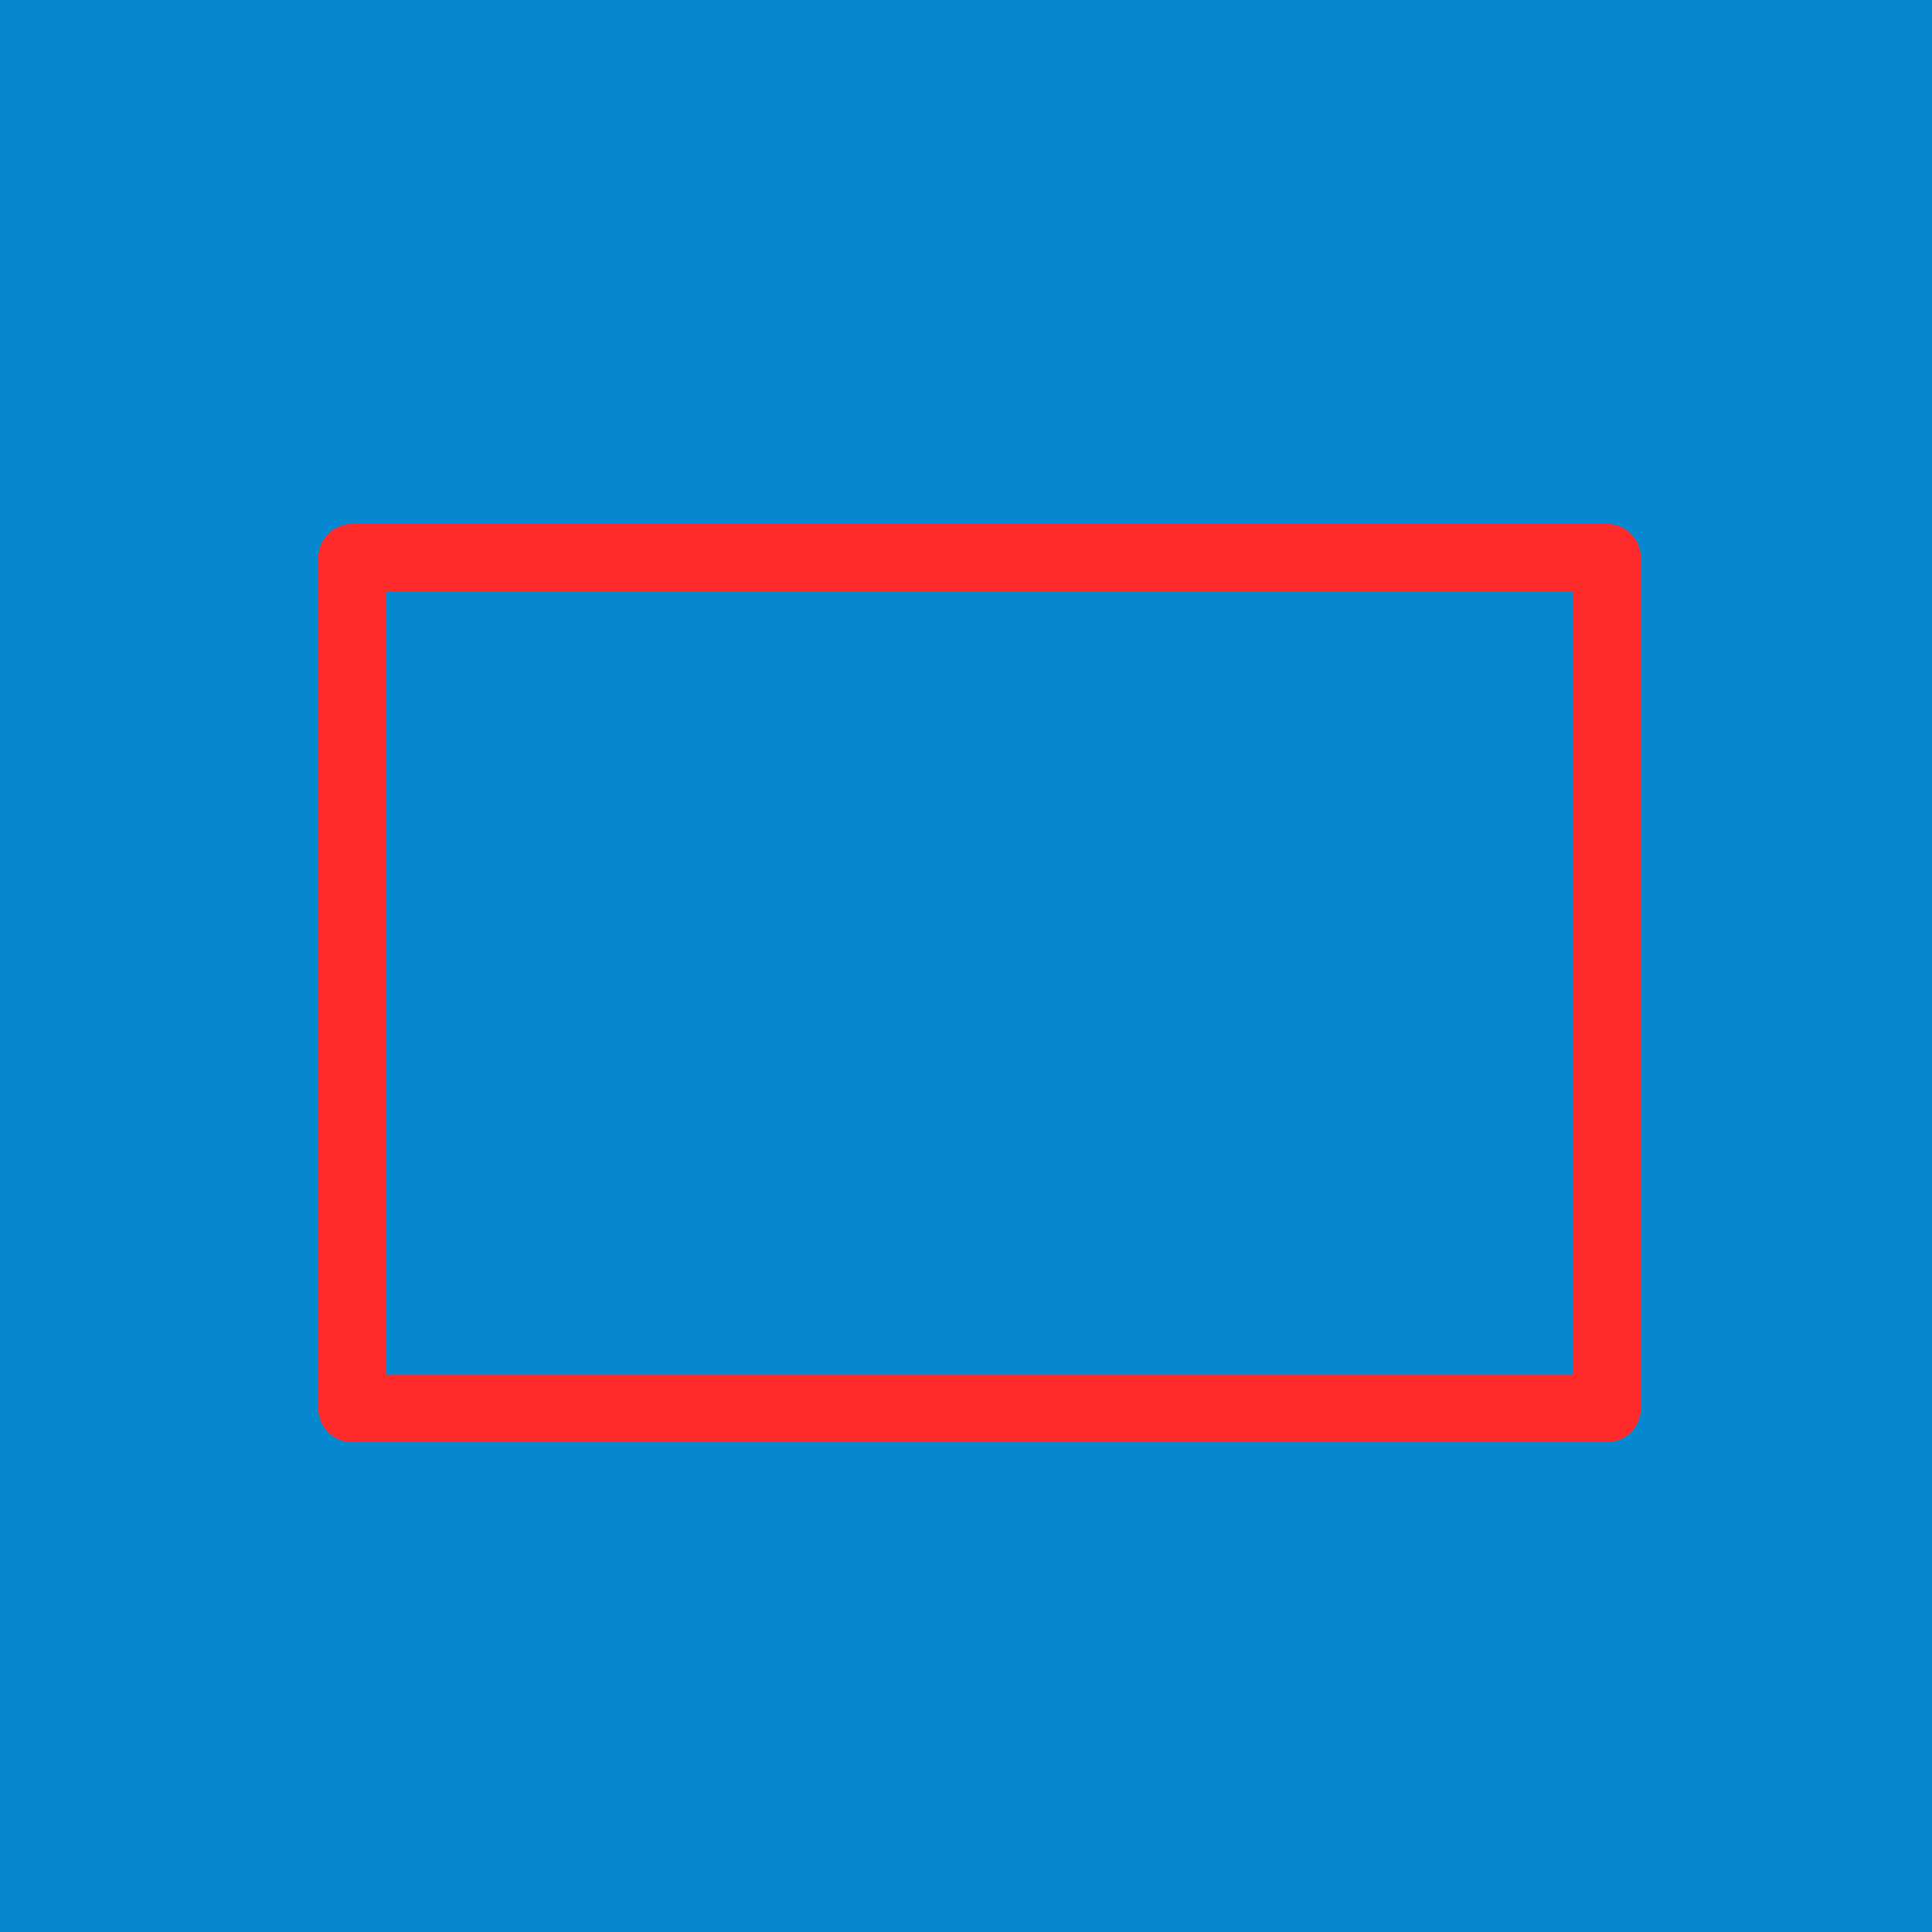
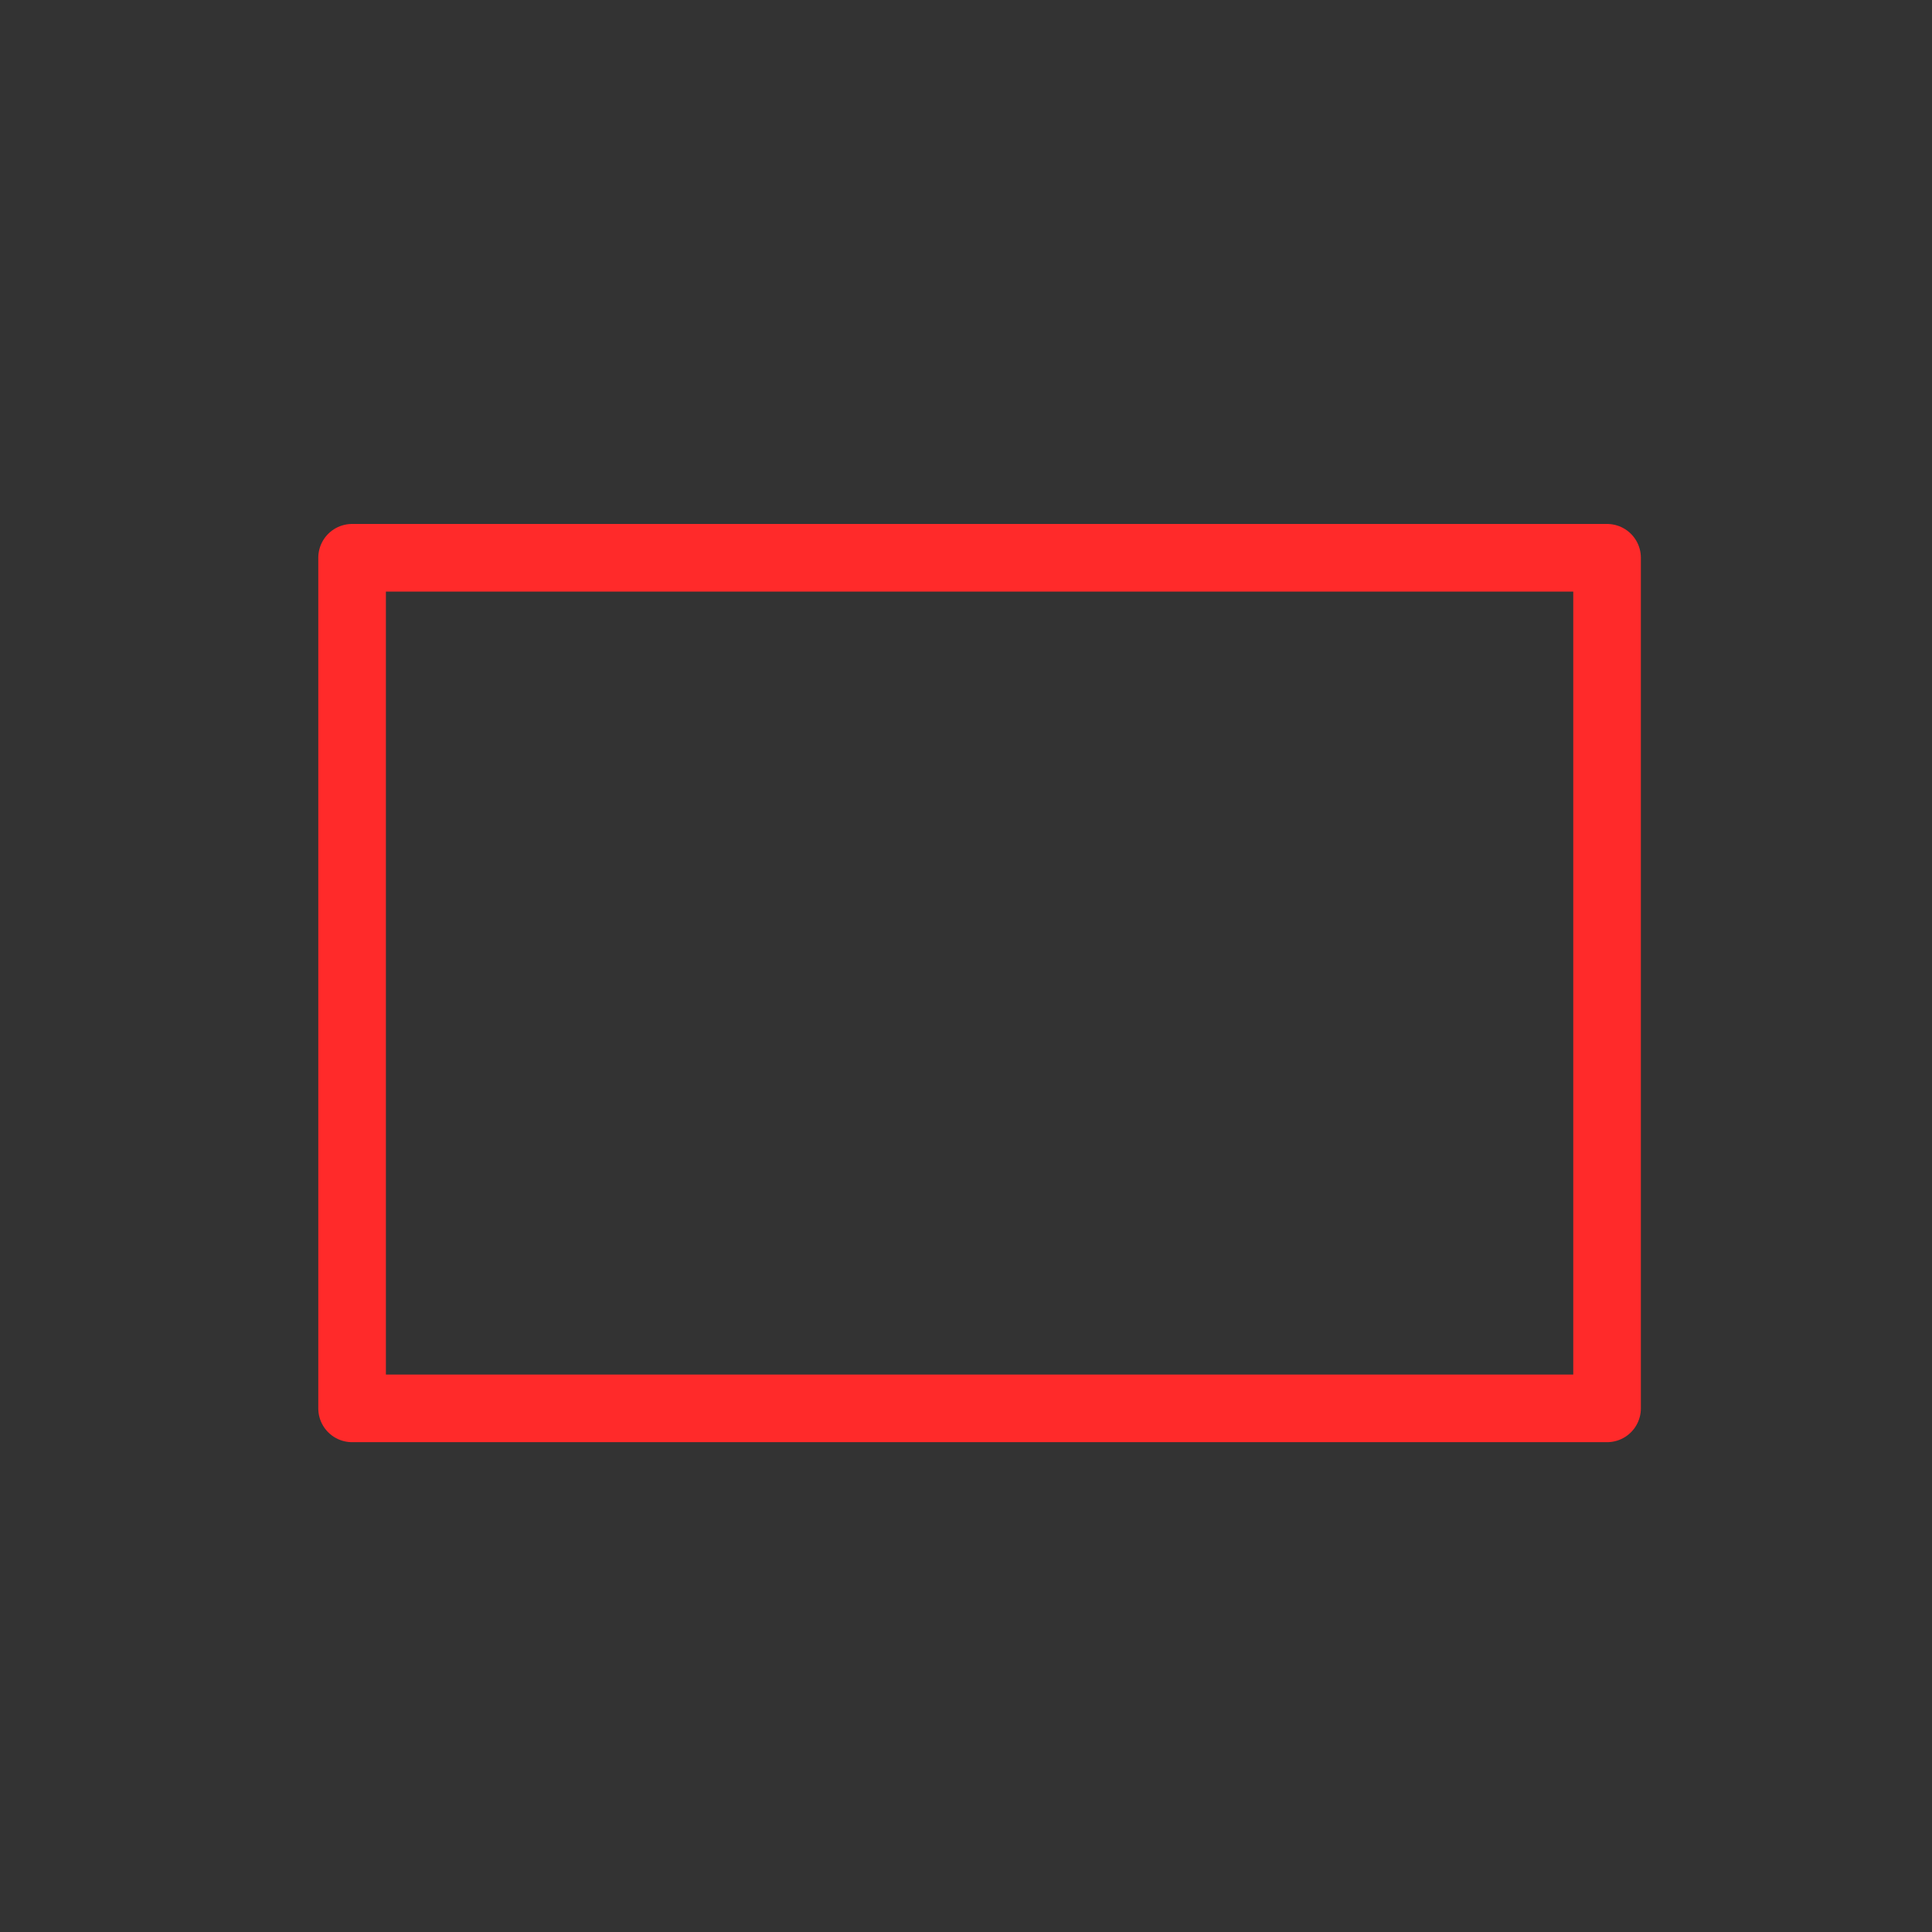
<svg xmlns="http://www.w3.org/2000/svg" width="200mm" height="200mm" viewBox="0 0 200 200" version="1.1" id="svg36">
  <defs id="defs33">
    <linearGradient id="linearGradient17391">
      <stop style="stop-color:#ff2a04;stop-opacity:1;" offset="0" id="stop17387" />
      <stop style="stop-color:#ff2a04;stop-opacity:0;" offset="1" id="stop17389" />
    </linearGradient>
    <linearGradient id="linearGradient1137">
      <stop style="stop-color:#333333;stop-opacity:1;" offset="0" id="stop1135" />
    </linearGradient>
  </defs>
  <g id="layer1" style="display:inline" />
  <g id="layer2" style="display:inline">
-     <rect style="opacity:1;fill:#0588CF;fill-opacity:1;fill-rule:evenodd;stroke:#0588CF;stroke-width:4;stroke-opacity:1" id="rect1472" width="196" height="196" x="2" y="2" />
+     <rect style="opacity:1;fill:#333333;fill-opacity:1;fill-rule:evenodd;stroke:#333333;stroke-width:4;stroke-opacity:1" id="rect1472" width="196" height="196" x="2" y="2" />
  </g>
  <g id="layer3" style="display:inline">
    <rect style="display:inline;opacity:1;fill:none;fill-opacity:1;fill-rule:evenodd;stroke:#ff2a2a;stroke-width:7;stroke-linejoin:round;stroke-miterlimit:4;stroke-dasharray:none;stroke-opacity:1" id="rect18149-5" width="129.915" height="88.053" x="36.448" y="57.74" />
  </g>
</svg>
